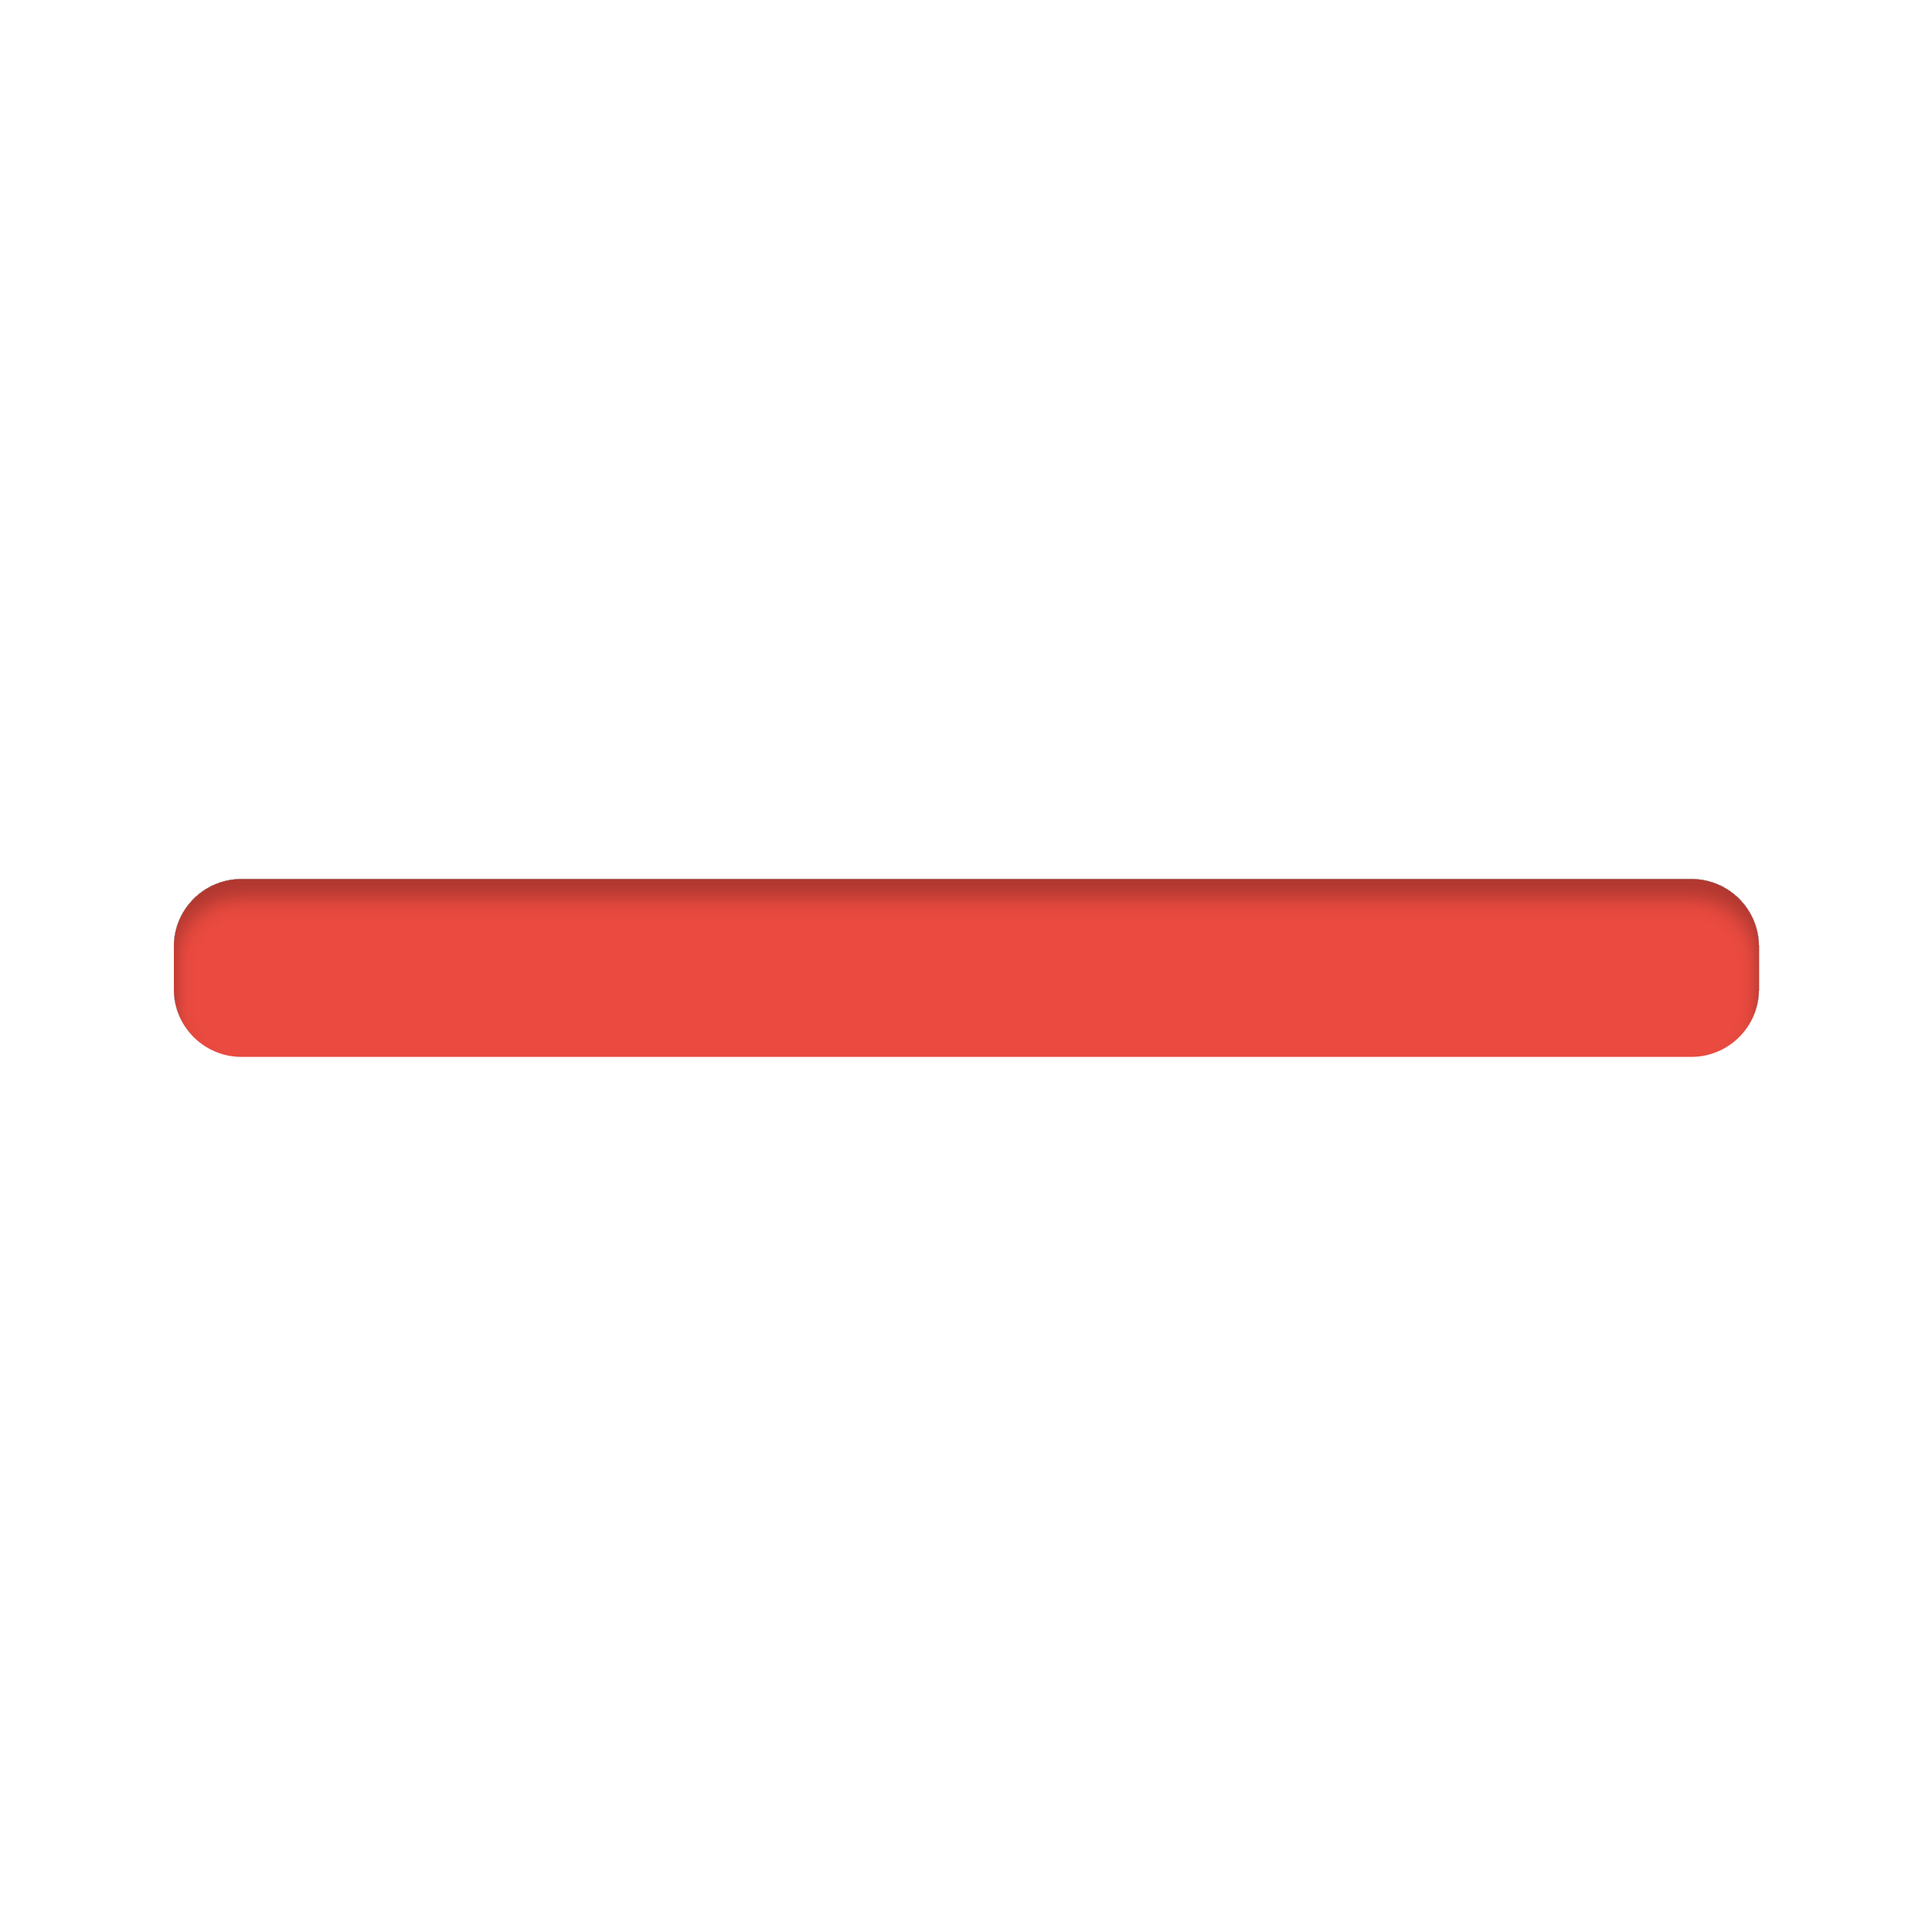
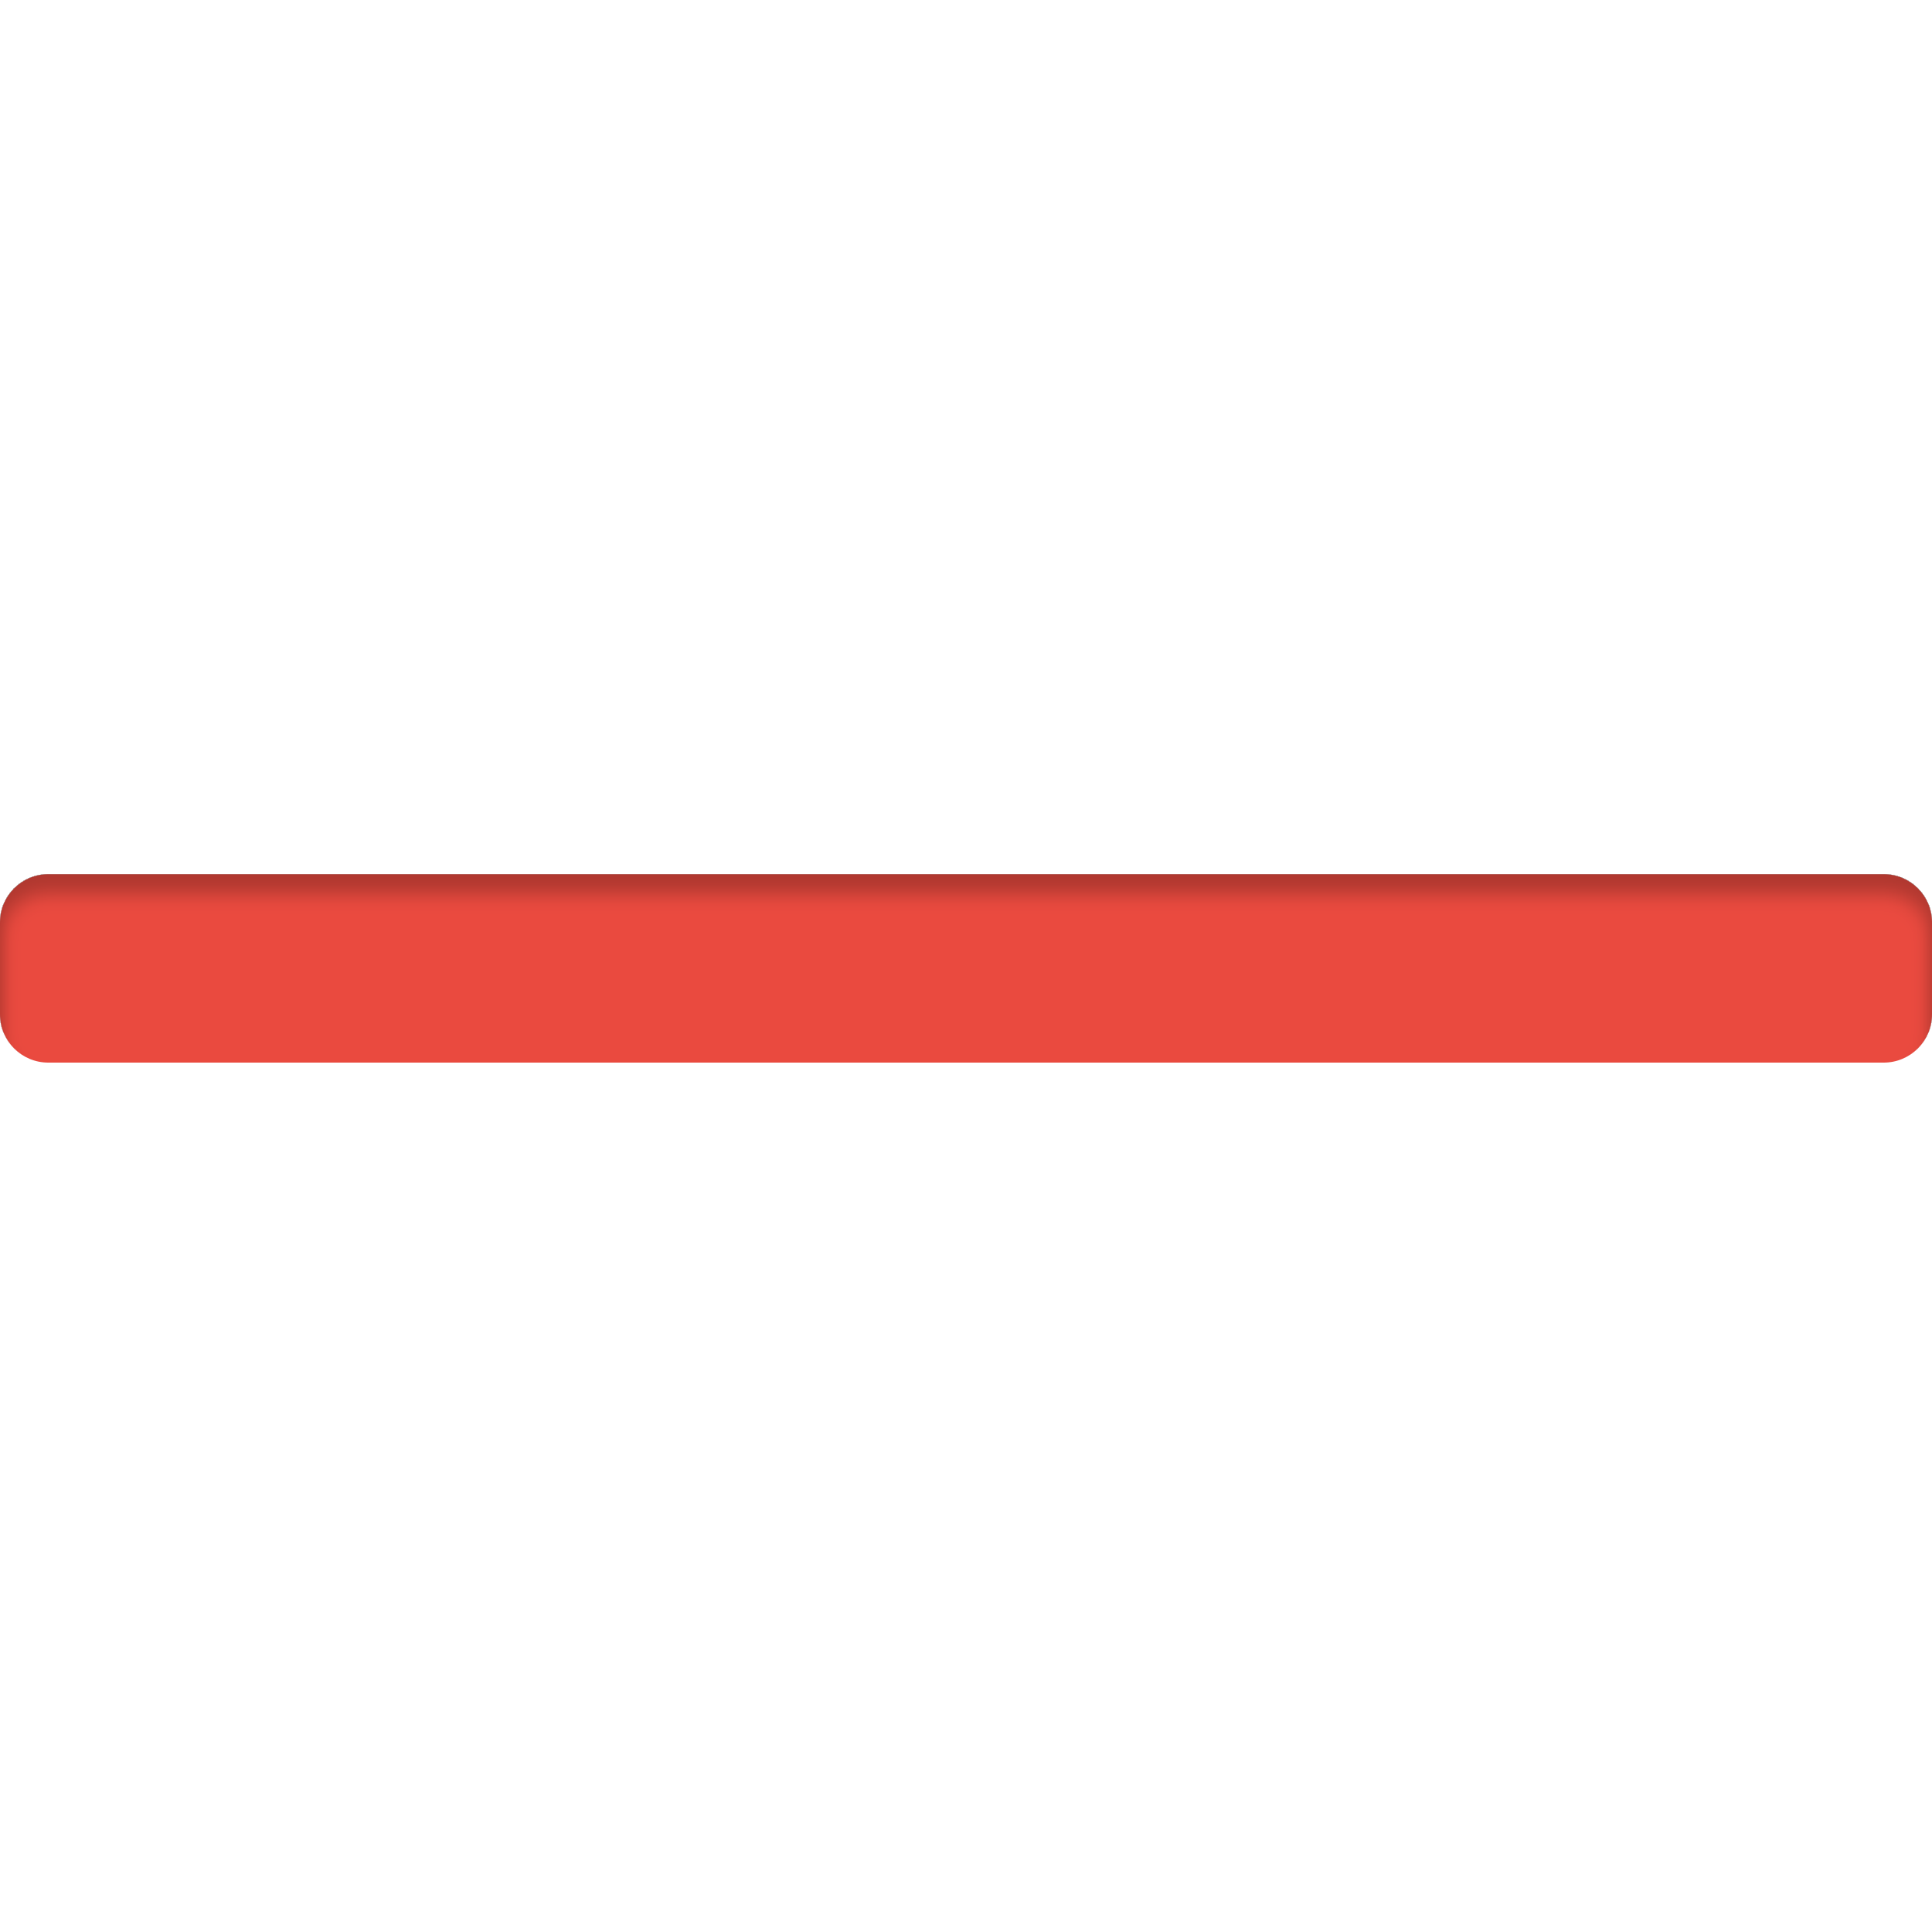
<svg xmlns="http://www.w3.org/2000/svg" width="400" height="400" viewBox="0 0 400 400" fill="none">
  <g filter="url(#filter0_i_1_94)">
-     <rect x="36" y="182" width="328.17" height="36.819" rx="14" fill="#EA4A3F" />
+     <rect y="181" width="400" height="39" rx="10" fill="#EA4A3F" />
  </g>
  <defs>
-     <filter id="filter0_i_1_94" x="36" y="182" width="328.17" height="40.819" filterUnits="userSpaceOnUse" color-interpolation-filters="sRGB">
+     <filter id="filter0_i_1_94" x="0" y="181" width="400" height="43" filterUnits="userSpaceOnUse" color-interpolation-filters="sRGB">
      <feFlood flood-opacity="0" result="BackgroundImageFix" />
      <feBlend mode="normal" in="SourceGraphic" in2="BackgroundImageFix" result="shape" />
      <feColorMatrix in="SourceAlpha" type="matrix" values="0 0 0 0 0 0 0 0 0 0 0 0 0 0 0 0 0 0 127 0" result="hardAlpha" />
      <feOffset dy="4" />
      <feGaussianBlur stdDeviation="2" />
      <feComposite in2="hardAlpha" operator="arithmetic" k2="-1" k3="1" />
      <feColorMatrix type="matrix" values="0 0 0 0 0 0 0 0 0 0 0 0 0 0 0 0 0 0 0.25 0" />
      <feBlend mode="normal" in2="shape" result="effect1_innerShadow_1_94" />
    </filter>
  </defs>
</svg>
